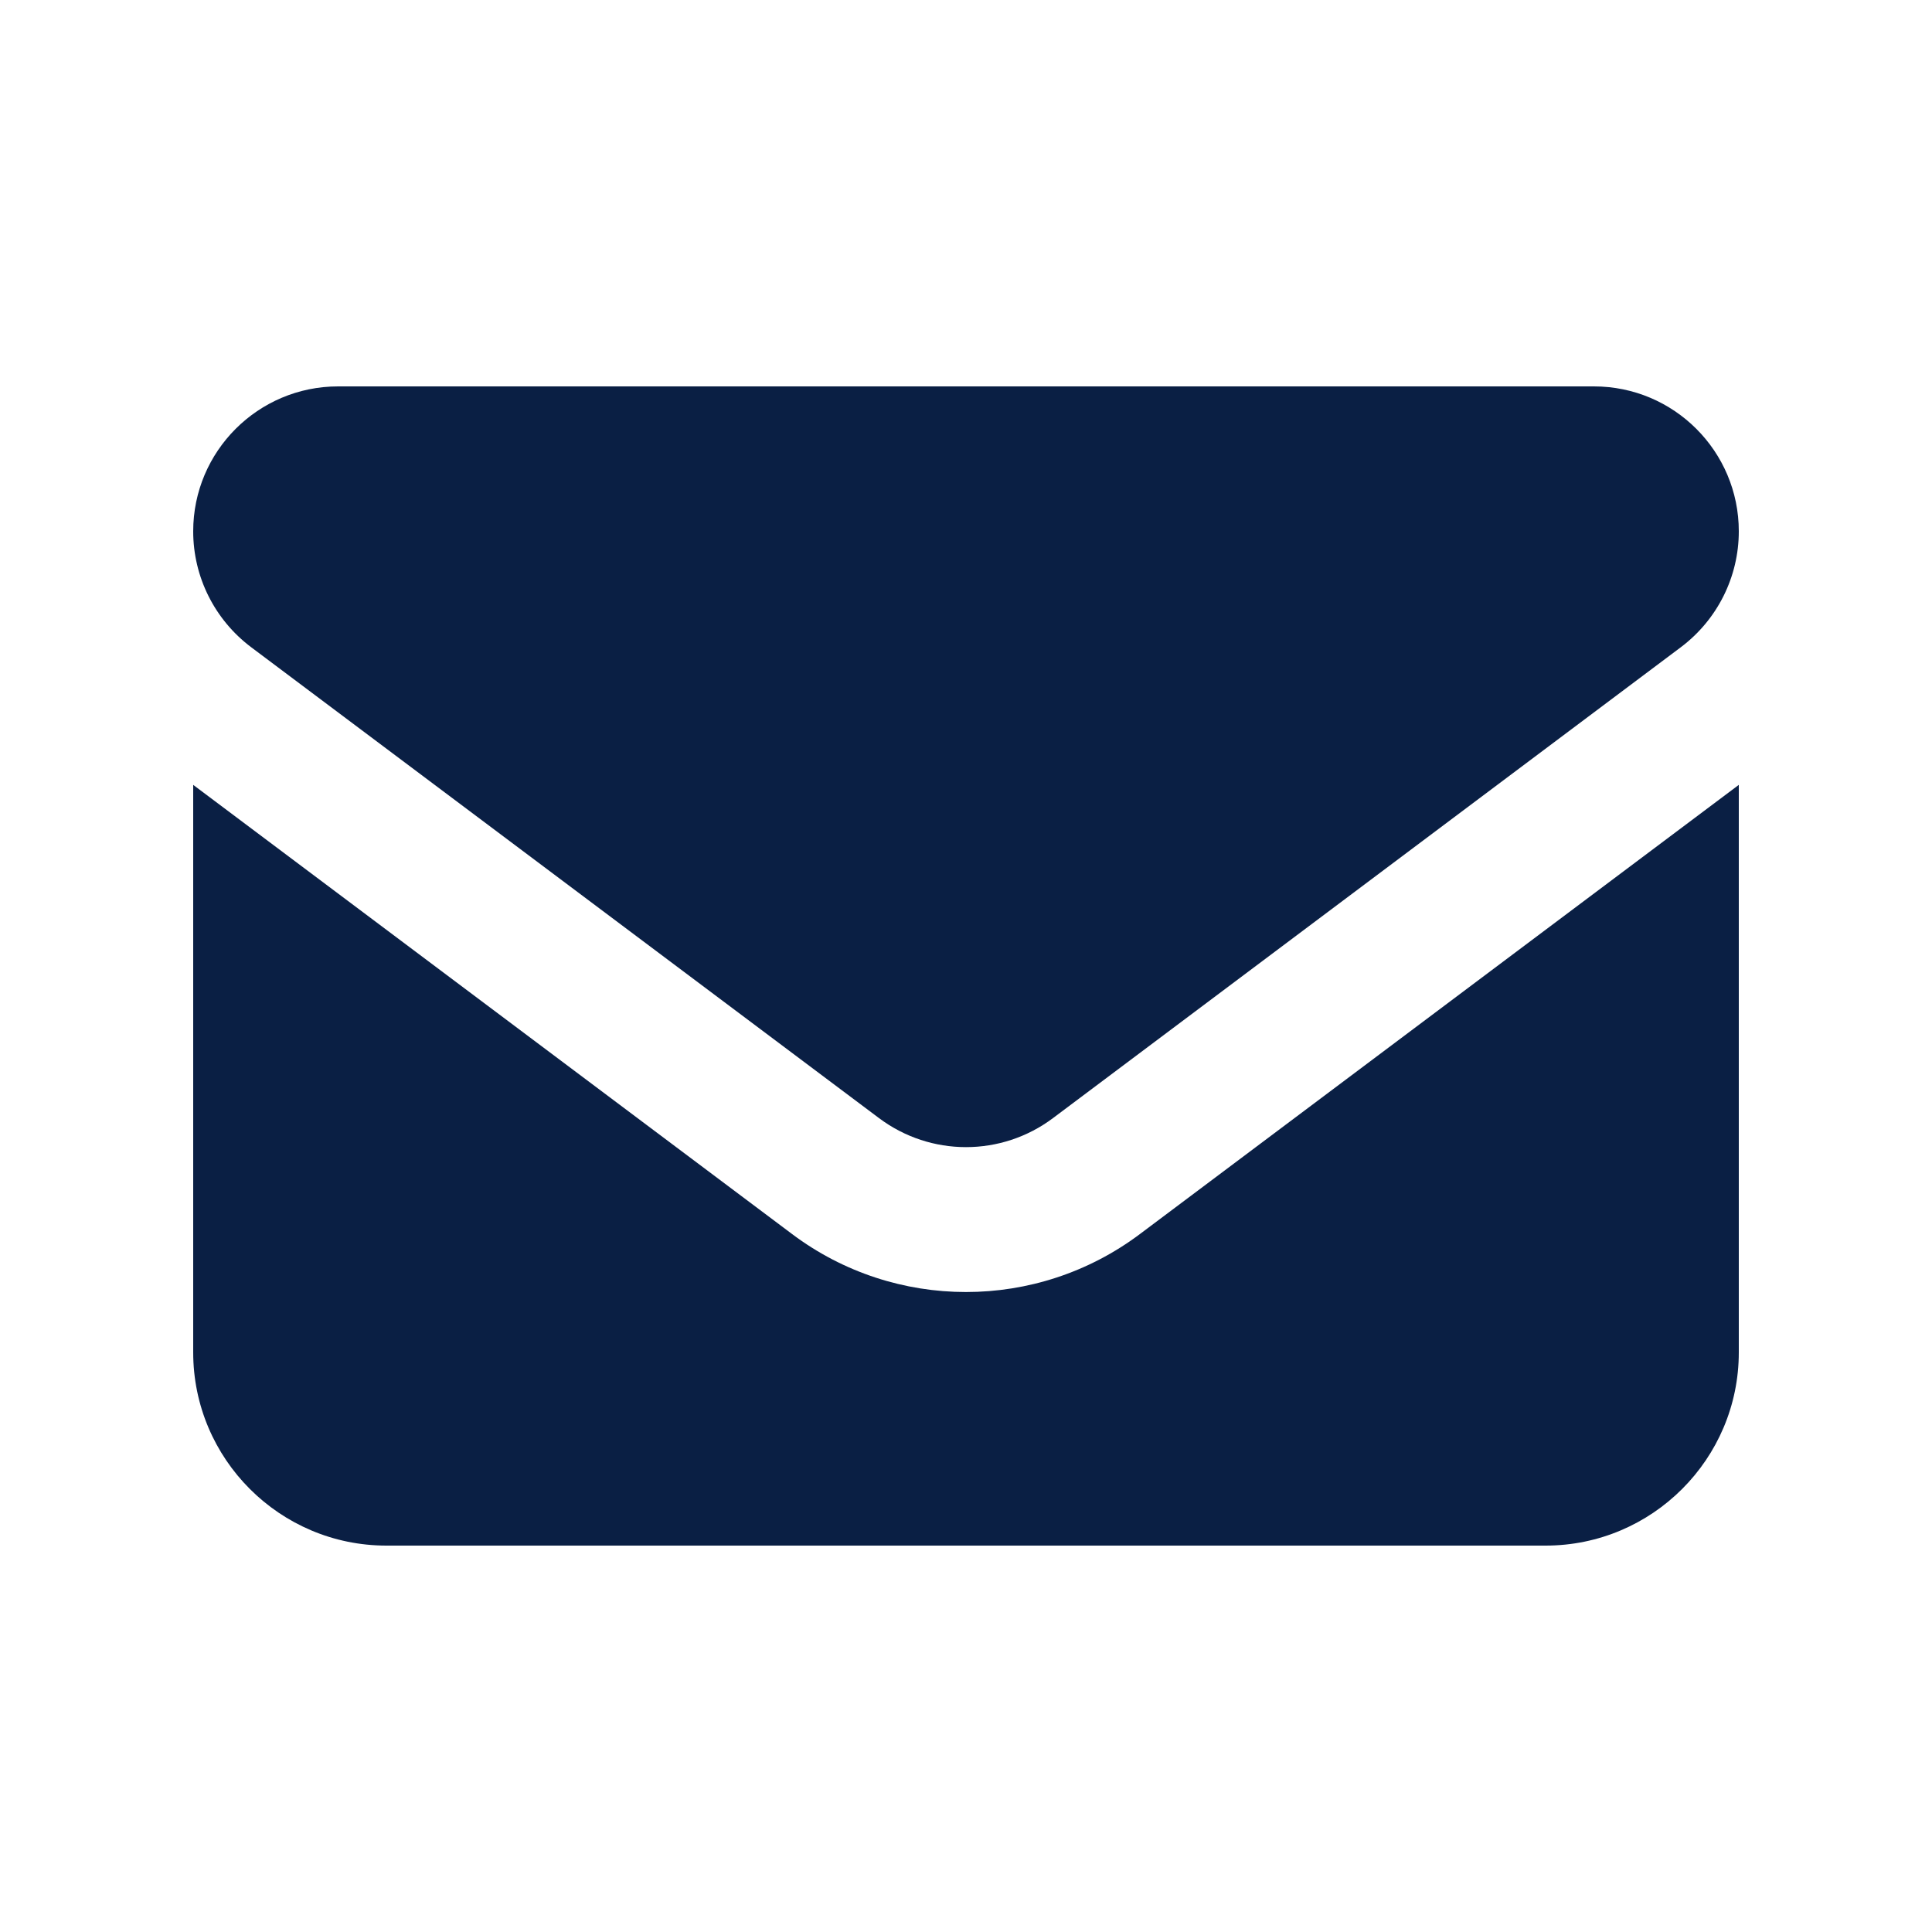
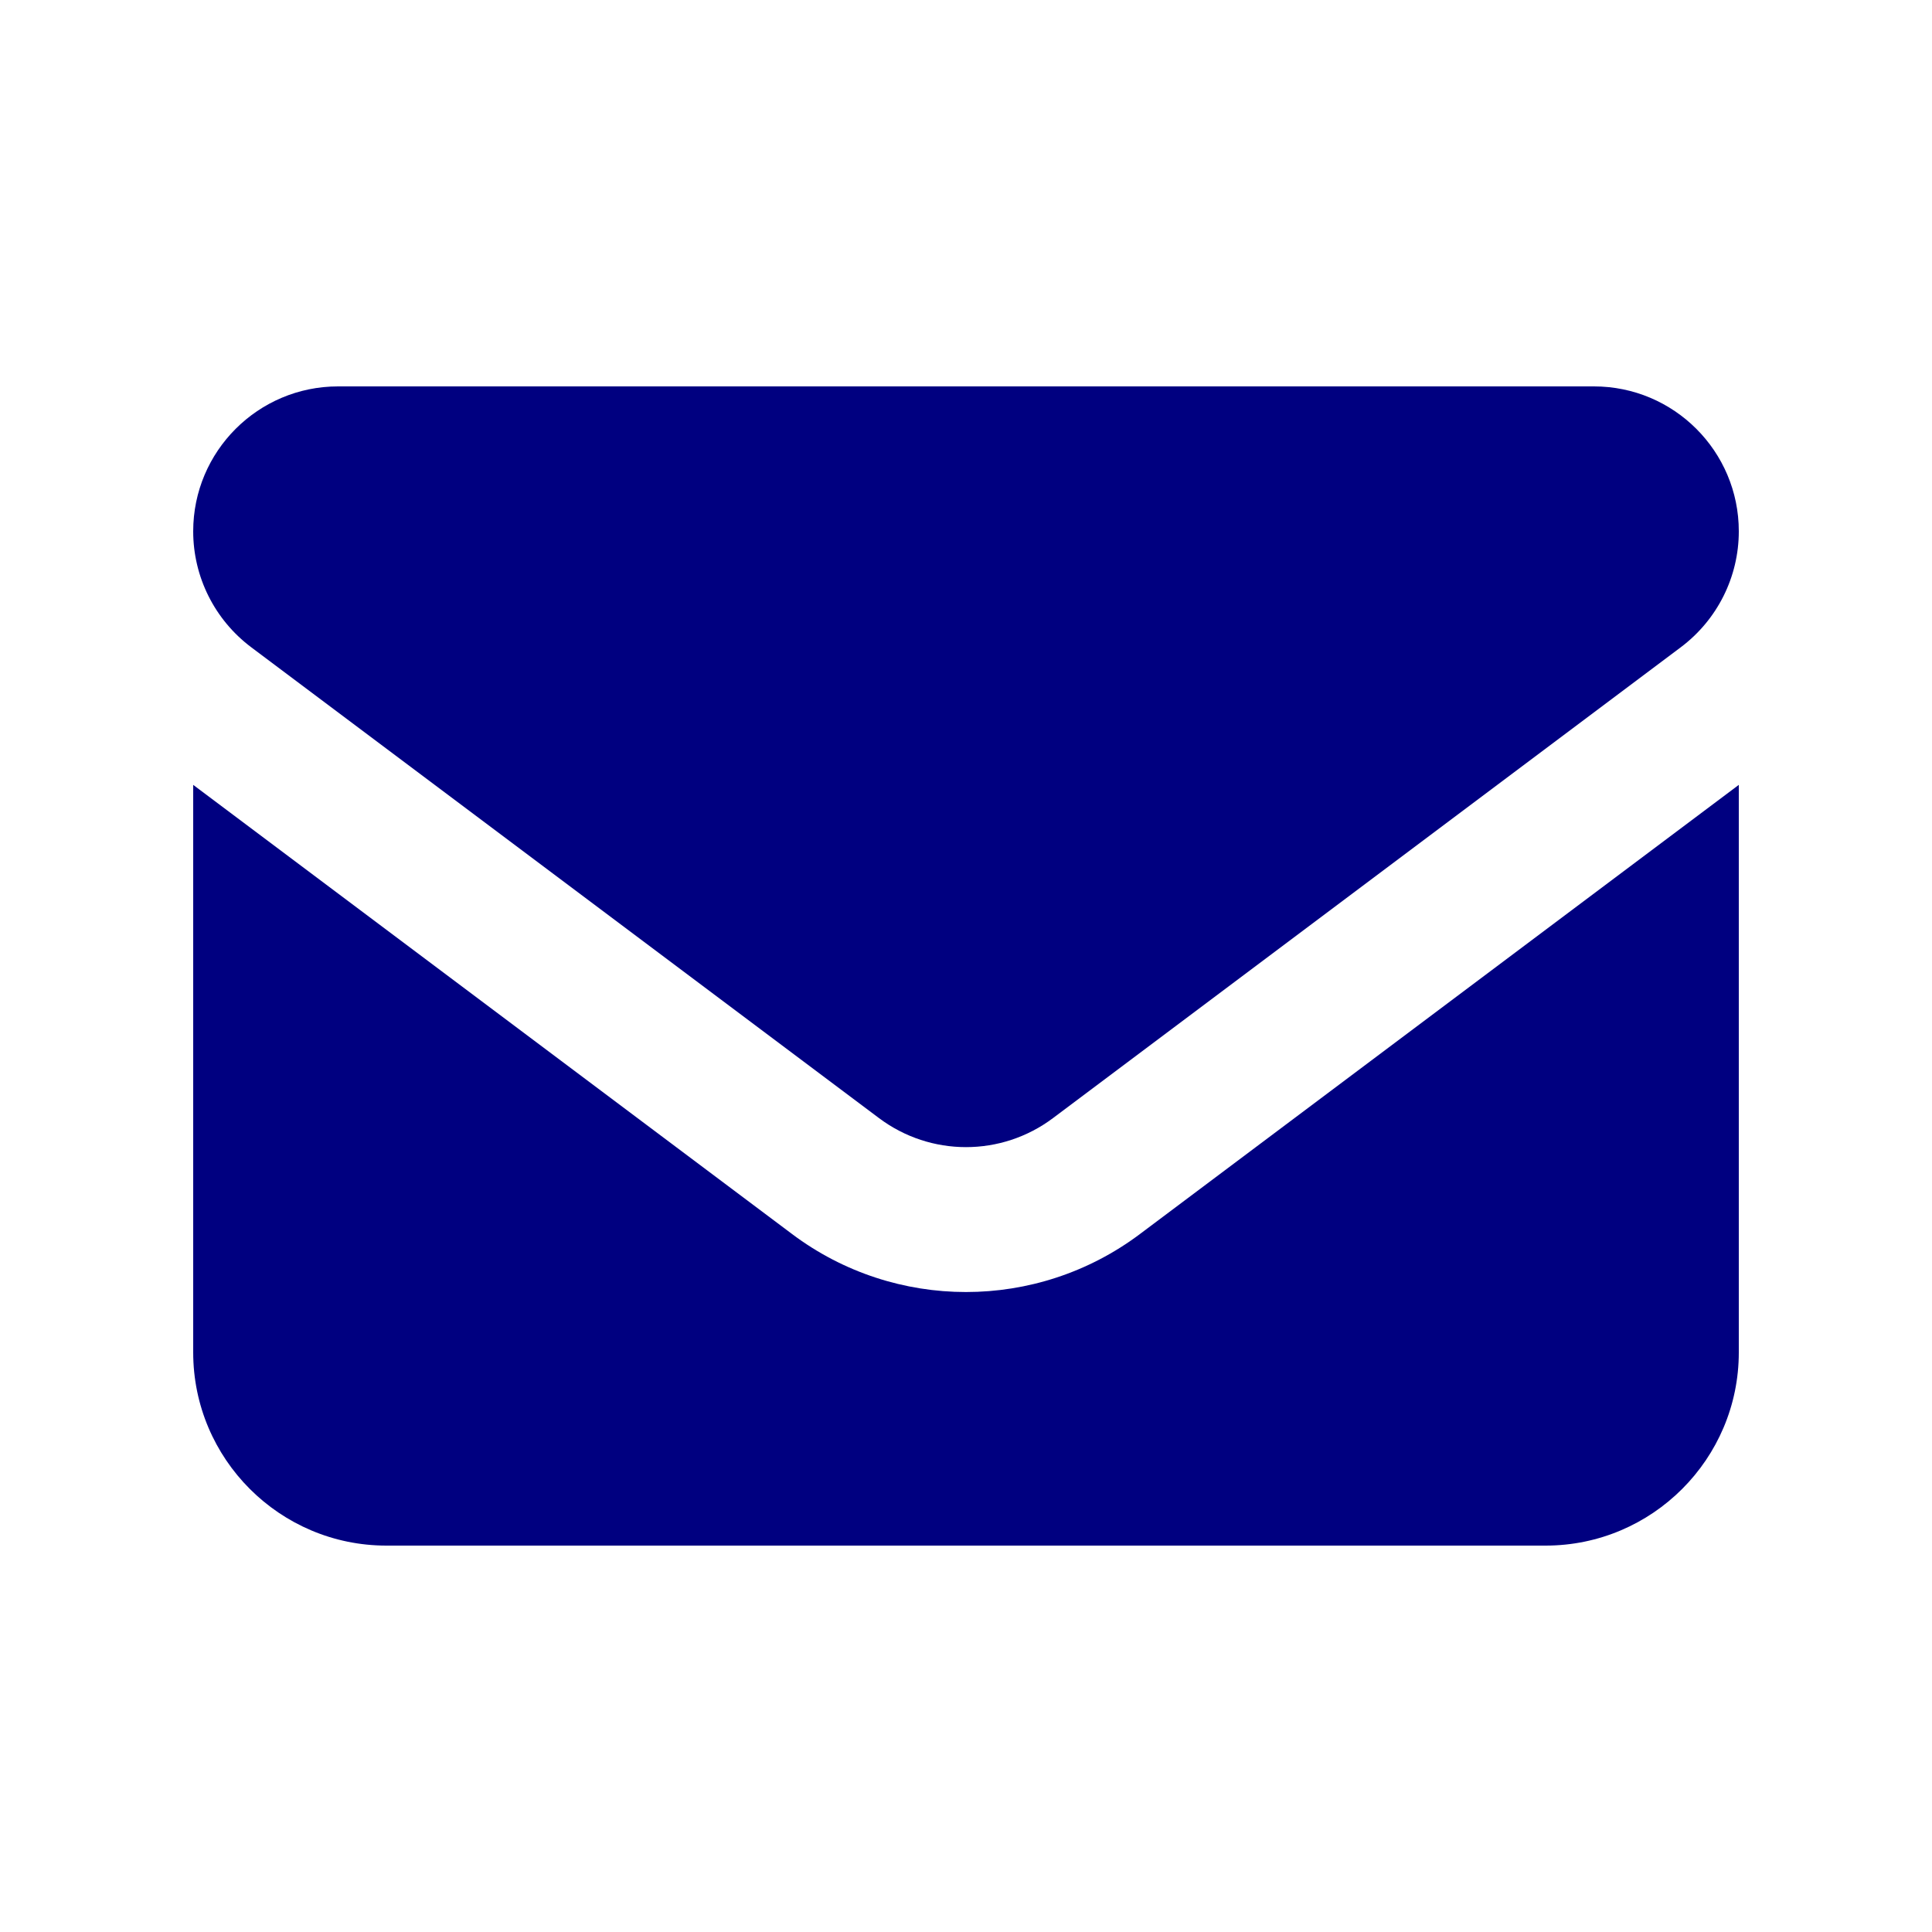
- <svg xmlns="http://www.w3.org/2000/svg" viewBox="0 0 640 640" fill="#0A1F44">
+ <svg xmlns="http://www.w3.org/2000/svg" viewBox="0 0 640 640" fill="#000080">
  <path d="M112 128C85.5 128 64 149.5 64 176C64 191.1 71.1 205.3 83.2 214.4L291.2 370.4C308.3 383.2 331.7 383.2 348.8 370.4L556.8 214.4C568.9 205.3 576 191.1 576 176C576 149.5 554.5 128 528 128L112 128zM64 260L64 448C64 483.3 92.7 512 128 512L512 512C547.3 512 576 483.3 576 448L576 260L377.6 408.8C343.5 434.4 296.5 434.4 262.4 408.8L64 260z" />
</svg>
